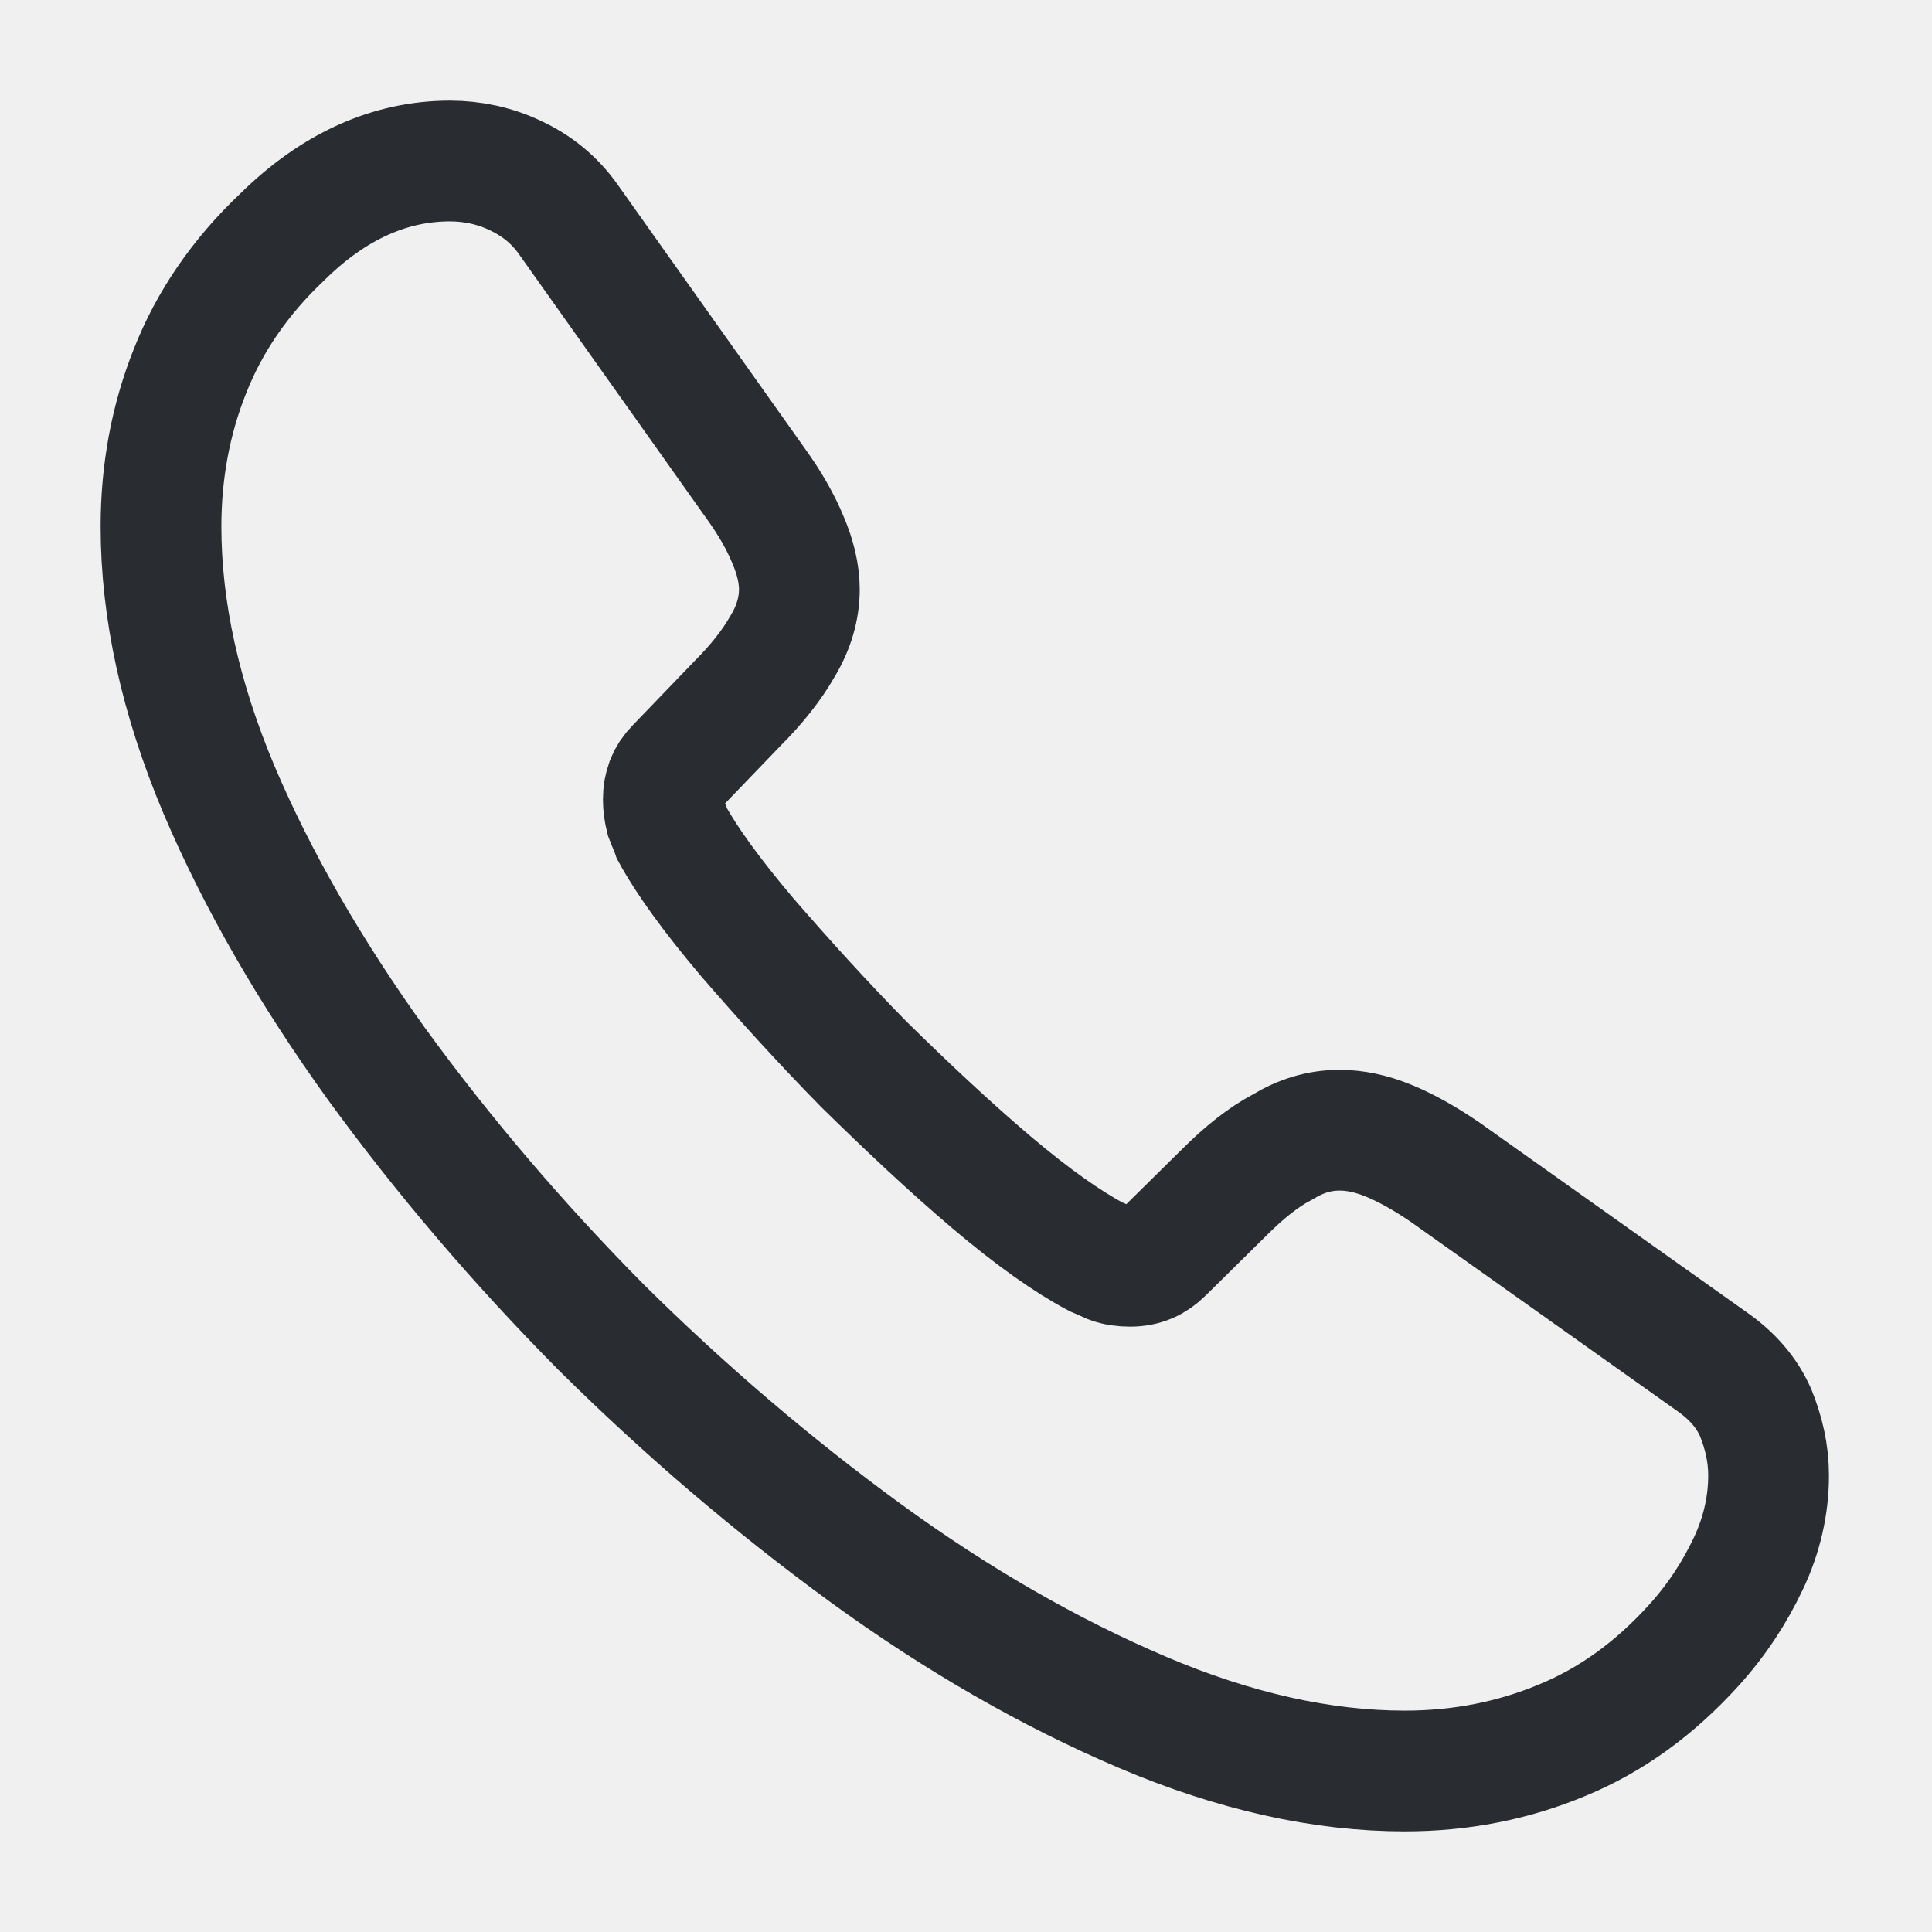
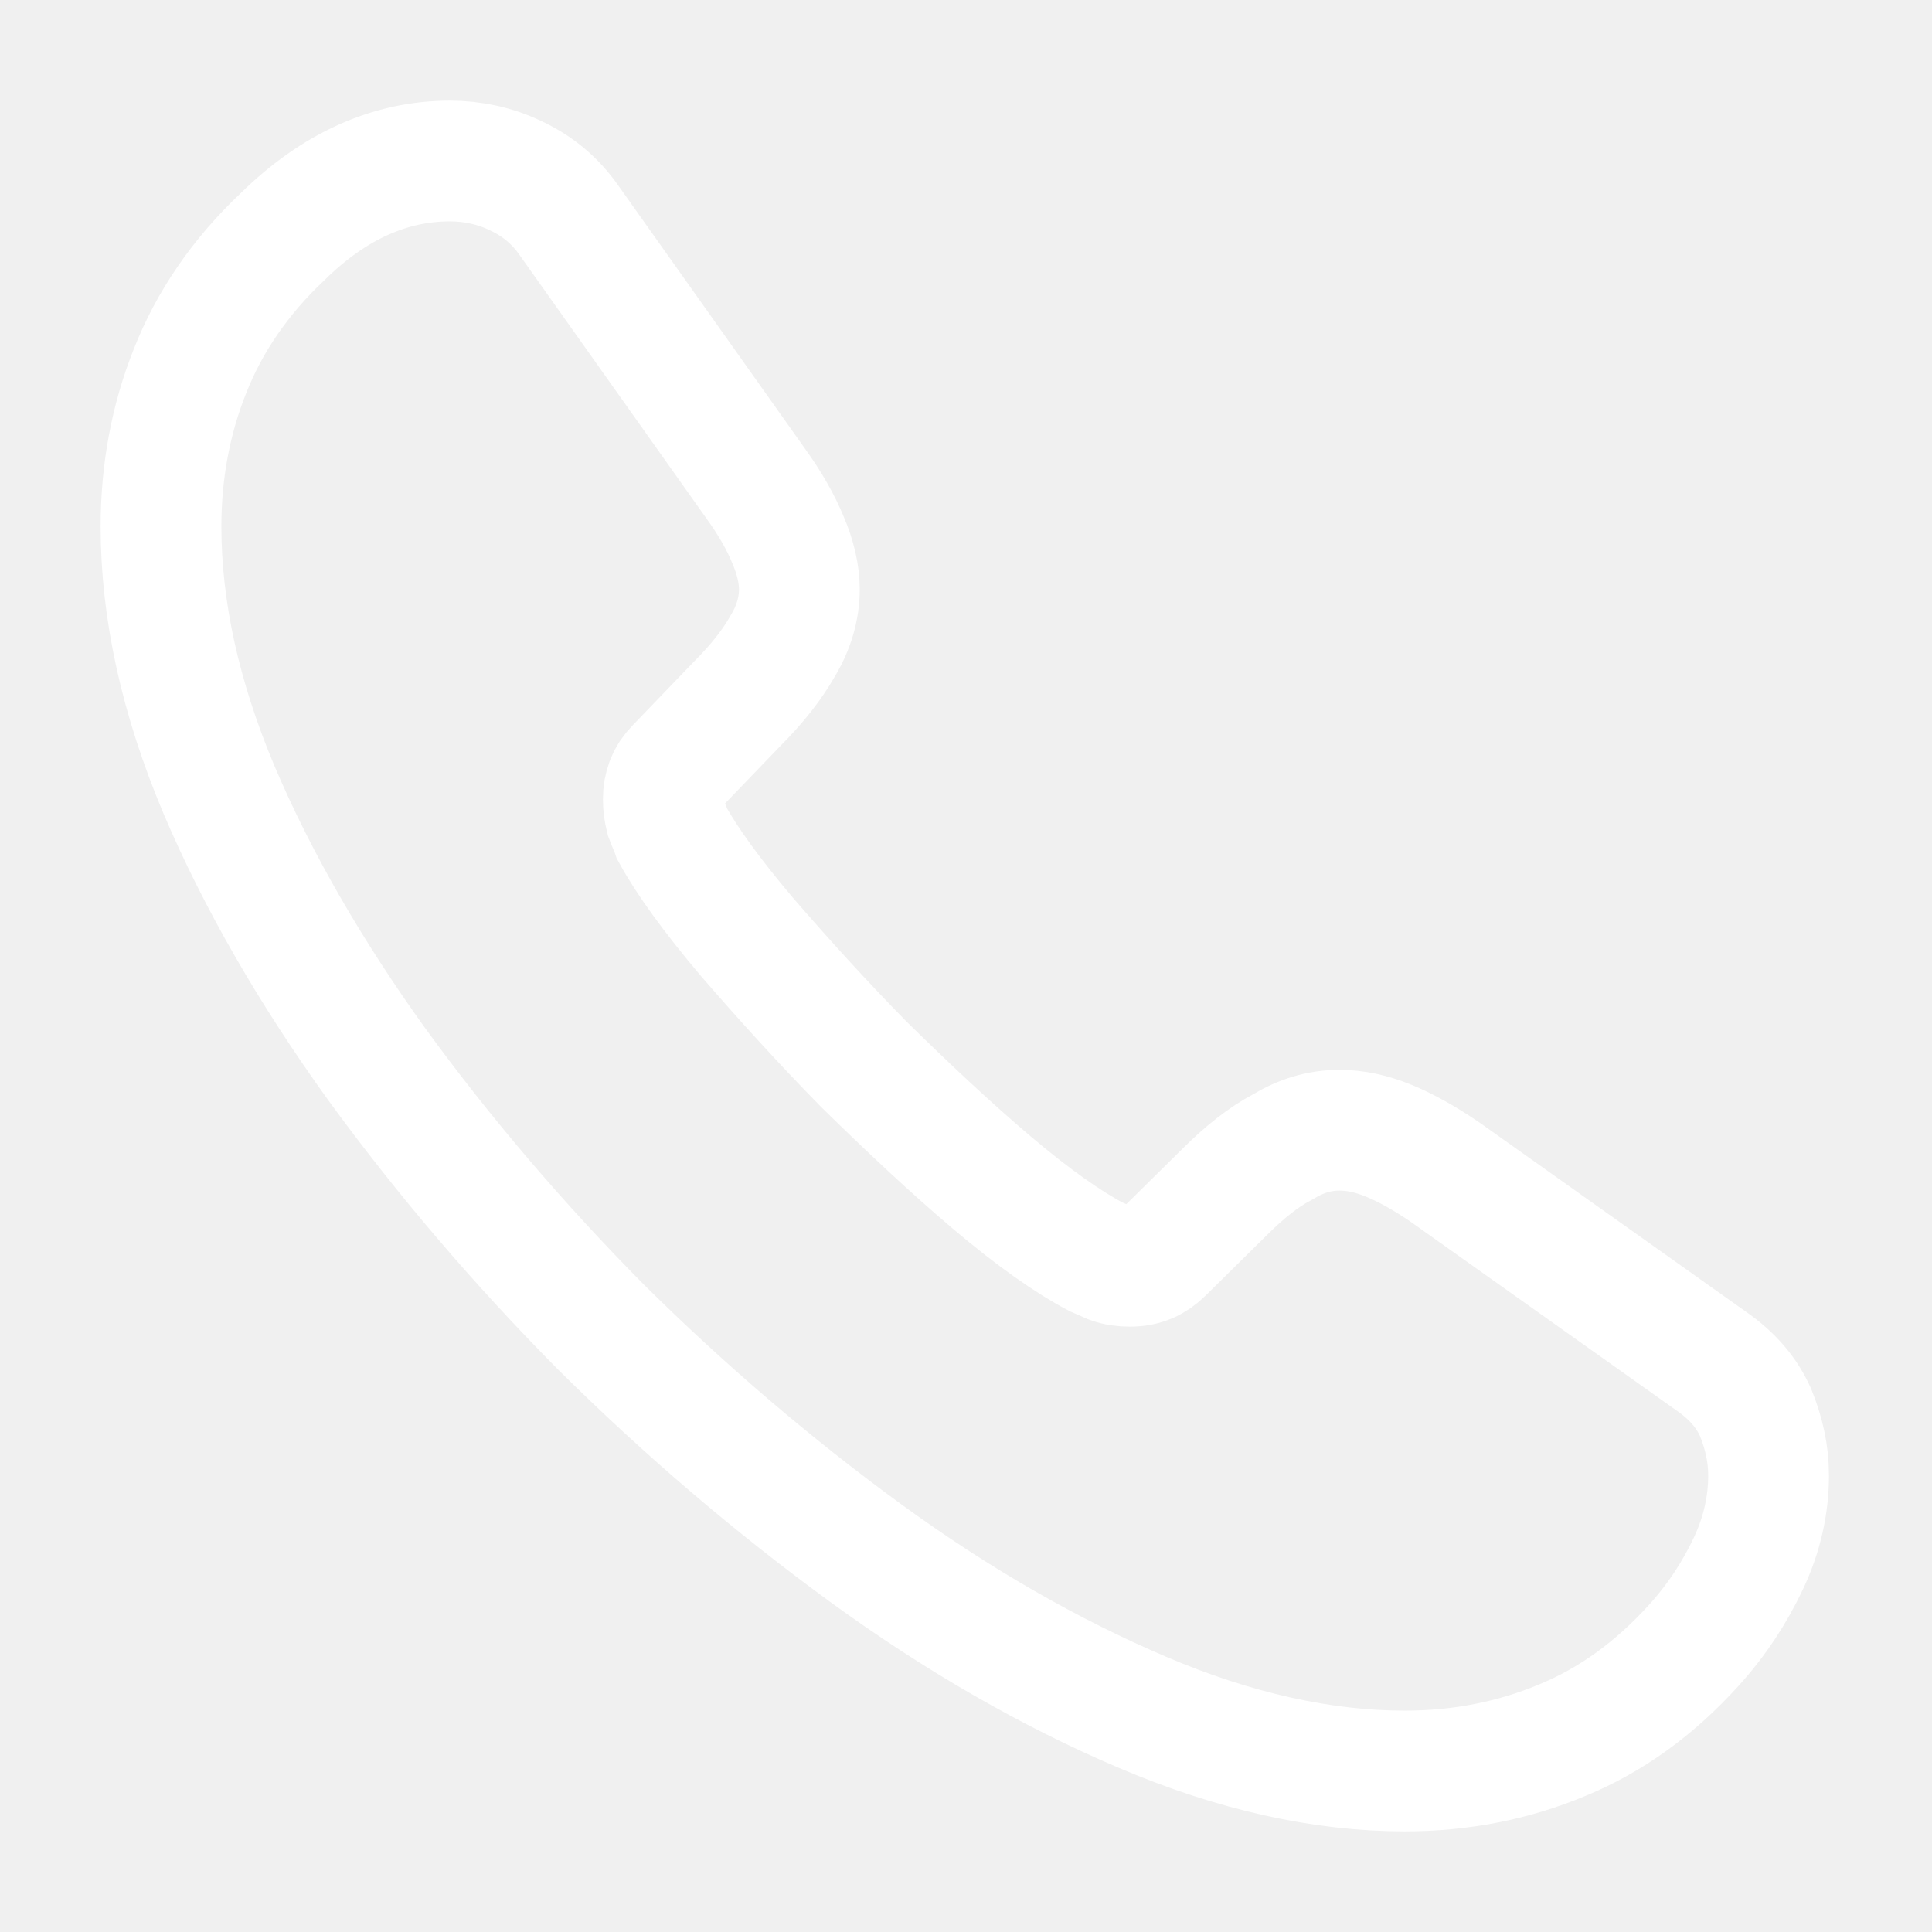
<svg xmlns="http://www.w3.org/2000/svg" width="24" height="24" viewBox="0 0 24 24" fill="none">
-   <path d="M21.97 18.33C21.97 18.69 21.89 19.06 21.72 19.42C21.55 19.78 21.33 20.12 21.04 20.44C20.55 20.98 20.01 21.37 19.4 21.62C18.8 21.87 18.15 22 17.45 22C16.43 22 15.34 21.76 14.19 21.27C13.04 20.78 11.89 20.12 10.75 19.29C9.6 18.45 8.51 17.52 7.47 16.49C6.44 15.45 5.51 14.36 4.68 13.22C3.86 12.08 3.2 10.94 2.72 9.81C2.24 8.67 2 7.58 2 6.54C2 5.86 2.12 5.21 2.36 4.61C2.6 4 2.98 3.44 3.51 2.94C4.15 2.31 4.85 2 5.59 2C5.87 2 6.15 2.06 6.4 2.18C6.66 2.3 6.89 2.48 7.07 2.74L9.39 6.01C9.57 6.26 9.7 6.49 9.79 6.71C9.88 6.92 9.93 7.13 9.93 7.32C9.93 7.56 9.86 7.8 9.72 8.03C9.59 8.26 9.4 8.5 9.16 8.74L8.4 9.53C8.29 9.64 8.24 9.77 8.24 9.93C8.24 10.01 8.25 10.08 8.27 10.16C8.3 10.24 8.33 10.3 8.35 10.36C8.53 10.69 8.84 11.12 9.28 11.64C9.73 12.16 10.21 12.69 10.73 13.22C11.27 13.75 11.79 14.24 12.32 14.69C12.84 15.13 13.27 15.43 13.61 15.61C13.66 15.63 13.72 15.66 13.79 15.69C13.87 15.72 13.95 15.73 14.04 15.73C14.21 15.73 14.34 15.67 14.45 15.56L15.21 14.81C15.46 14.56 15.7 14.37 15.93 14.25C16.16 14.11 16.39 14.04 16.64 14.04C16.83 14.04 17.03 14.08 17.25 14.17C17.47 14.26 17.7 14.39 17.95 14.56L21.26 16.91C21.52 17.09 21.7 17.3 21.81 17.55C21.91 17.8 21.97 18.05 21.97 18.33Z" stroke="#292D32" stroke-width="1.5" stroke-miterlimit="10" />
+   <path d="M21.97 18.33C21.97 18.69 21.89 19.06 21.72 19.42C21.55 19.78 21.33 20.12 21.04 20.44C20.55 20.98 20.01 21.37 19.4 21.62C18.8 21.87 18.15 22 17.45 22C16.43 22 15.34 21.76 14.19 21.27C13.04 20.78 11.89 20.12 10.75 19.29C9.6 18.45 8.51 17.52 7.47 16.49C6.44 15.45 5.51 14.36 4.68 13.22C3.86 12.08 3.2 10.94 2.72 9.81C2.24 8.67 2 7.58 2 6.54C2 5.86 2.12 5.21 2.36 4.61C2.6 4 2.98 3.44 3.51 2.94C4.15 2.31 4.85 2 5.59 2C5.87 2 6.15 2.06 6.4 2.18C6.66 2.3 6.89 2.48 7.07 2.74L9.39 6.01C9.57 6.26 9.7 6.49 9.79 6.71C9.88 6.92 9.93 7.13 9.93 7.32C9.93 7.56 9.86 7.8 9.72 8.03C9.59 8.26 9.4 8.5 9.16 8.74L8.4 9.53C8.29 9.64 8.24 9.77 8.24 9.93C8.24 10.01 8.25 10.08 8.27 10.16C8.3 10.24 8.33 10.3 8.35 10.36C8.53 10.69 8.84 11.12 9.28 11.64C9.73 12.16 10.21 12.69 10.73 13.22C11.27 13.75 11.79 14.24 12.32 14.69C12.84 15.13 13.27 15.43 13.61 15.61C13.66 15.63 13.72 15.66 13.79 15.69C13.87 15.72 13.95 15.73 14.04 15.73C14.21 15.73 14.34 15.67 14.45 15.56L15.21 14.81C15.46 14.56 15.7 14.37 15.93 14.25C16.16 14.11 16.39 14.04 16.64 14.04C16.83 14.04 17.03 14.08 17.25 14.17C17.47 14.26 17.7 14.39 17.95 14.56L21.26 16.91C21.52 17.09 21.7 17.3 21.81 17.55C21.91 17.8 21.97 18.05 21.97 18.33Z" stroke="white" stroke-width="1.5" stroke-miterlimit="10" />
</svg>
